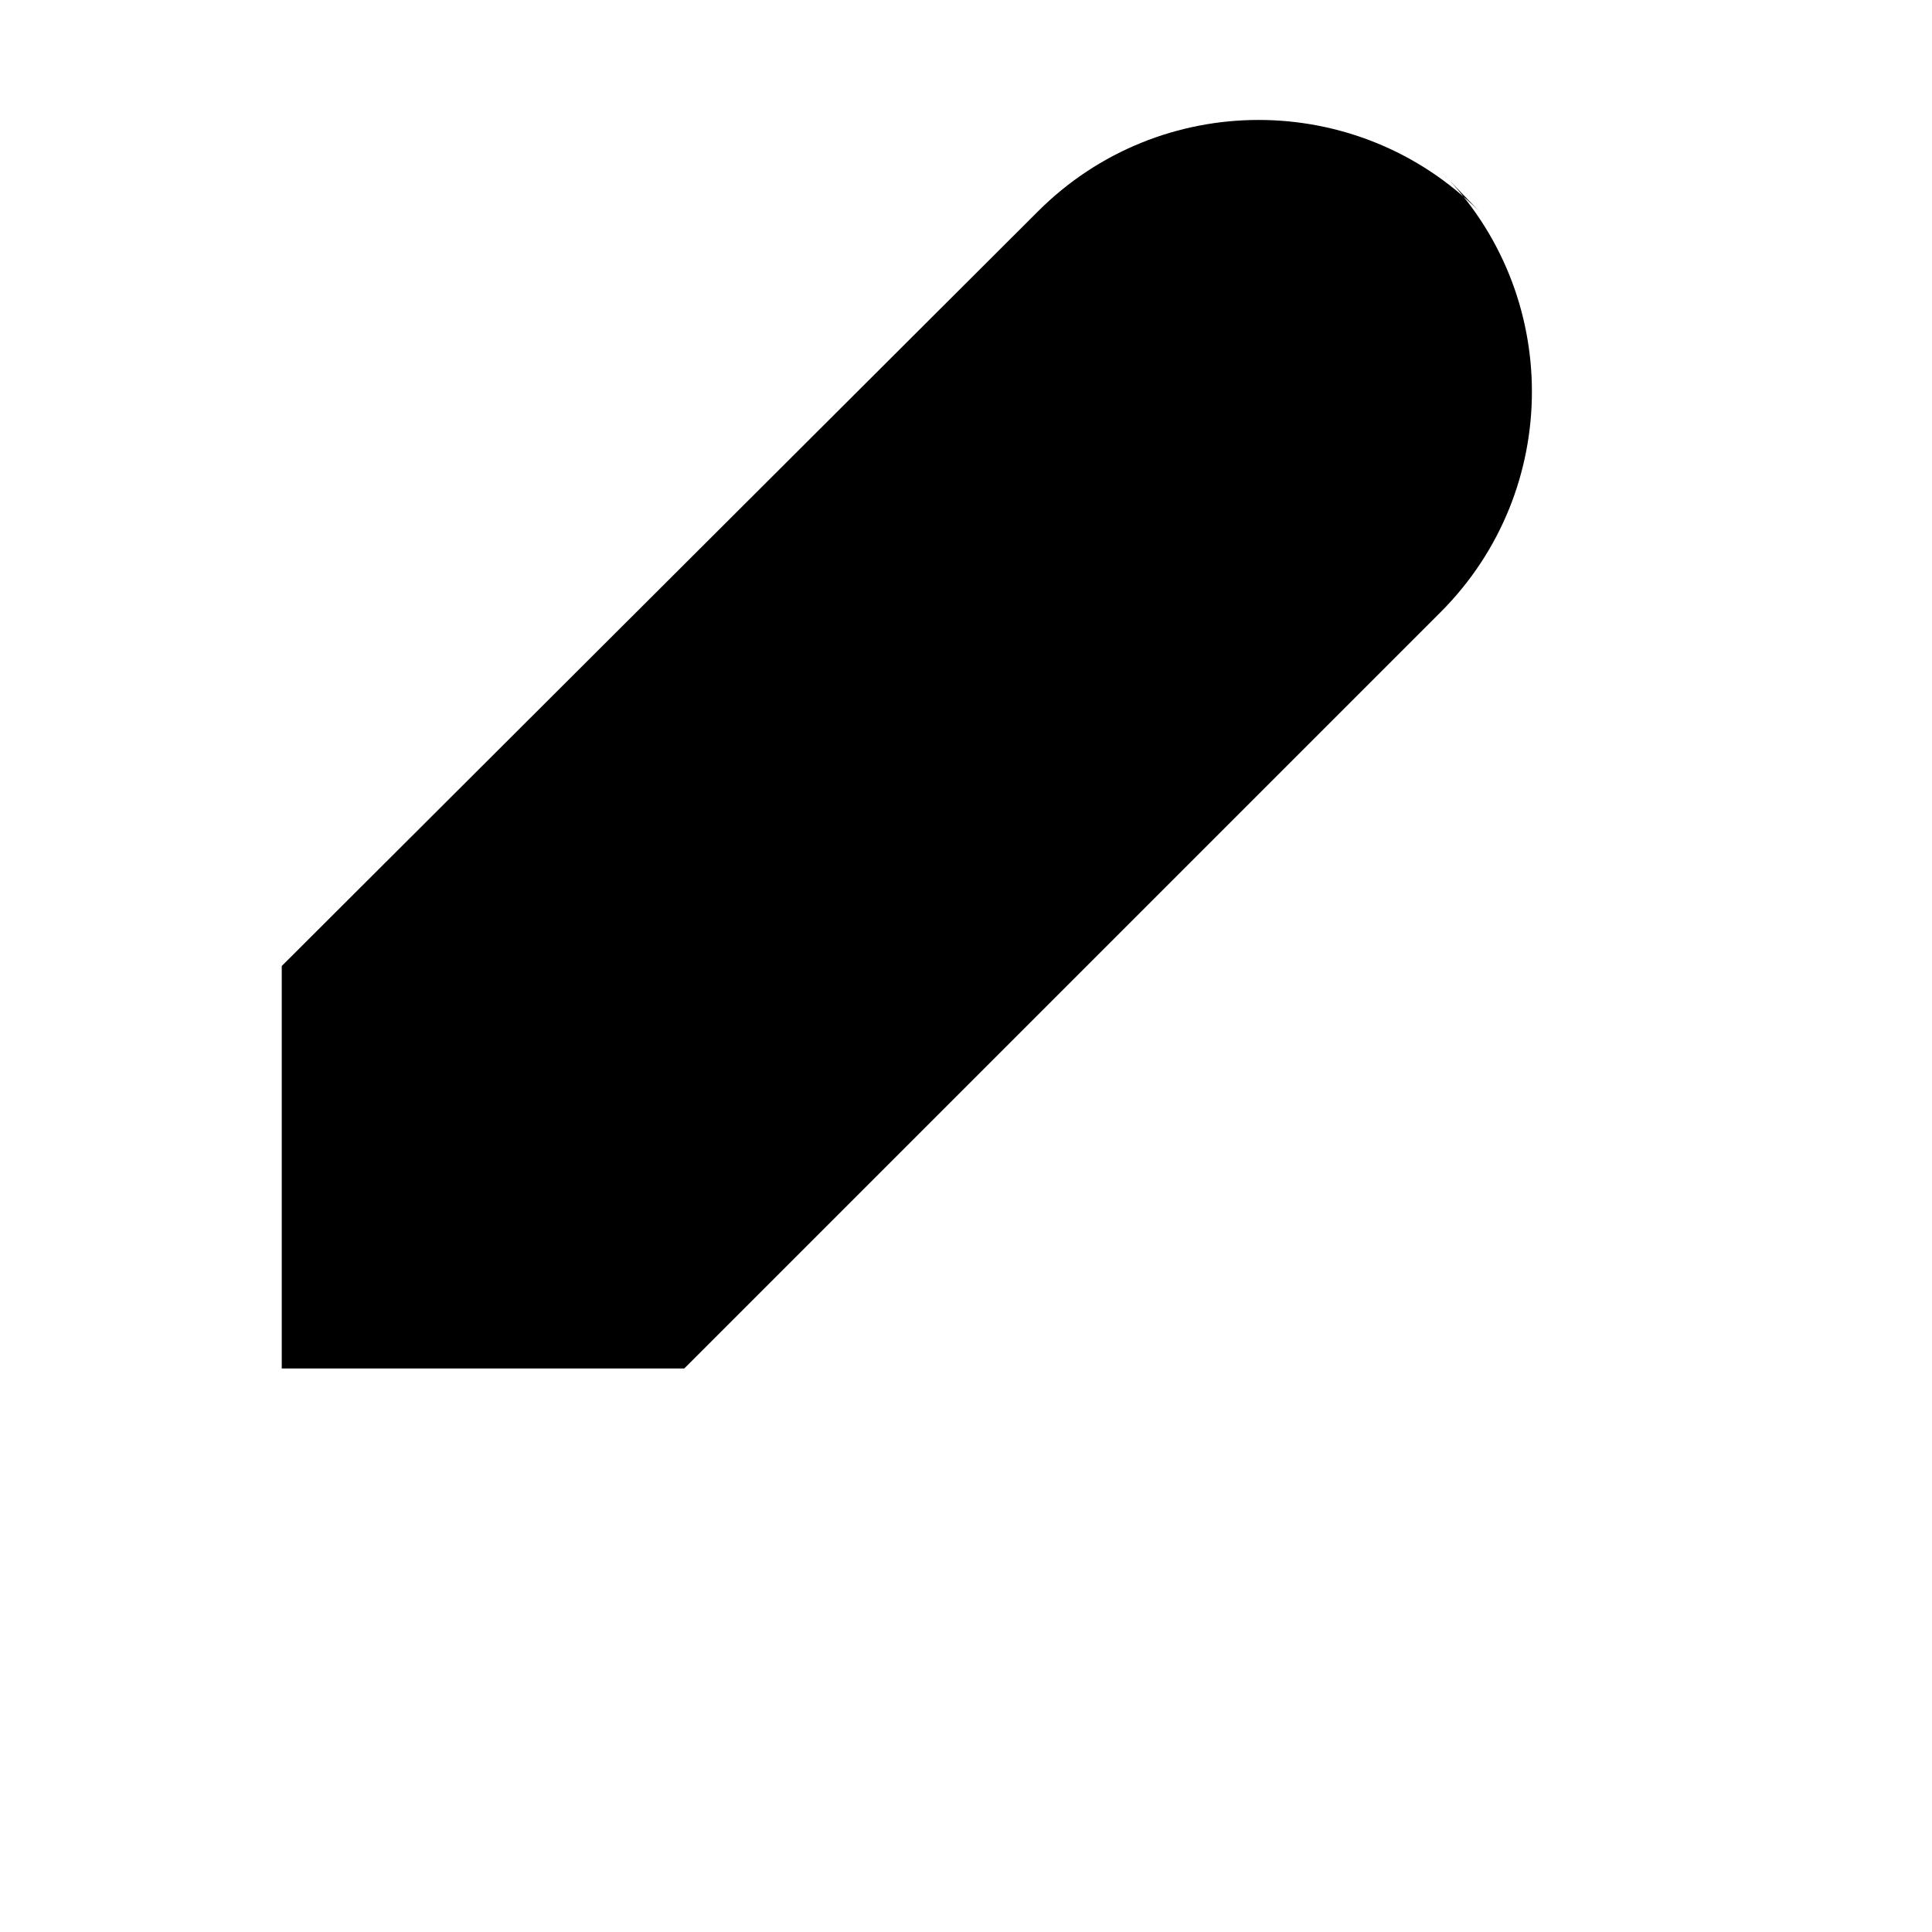
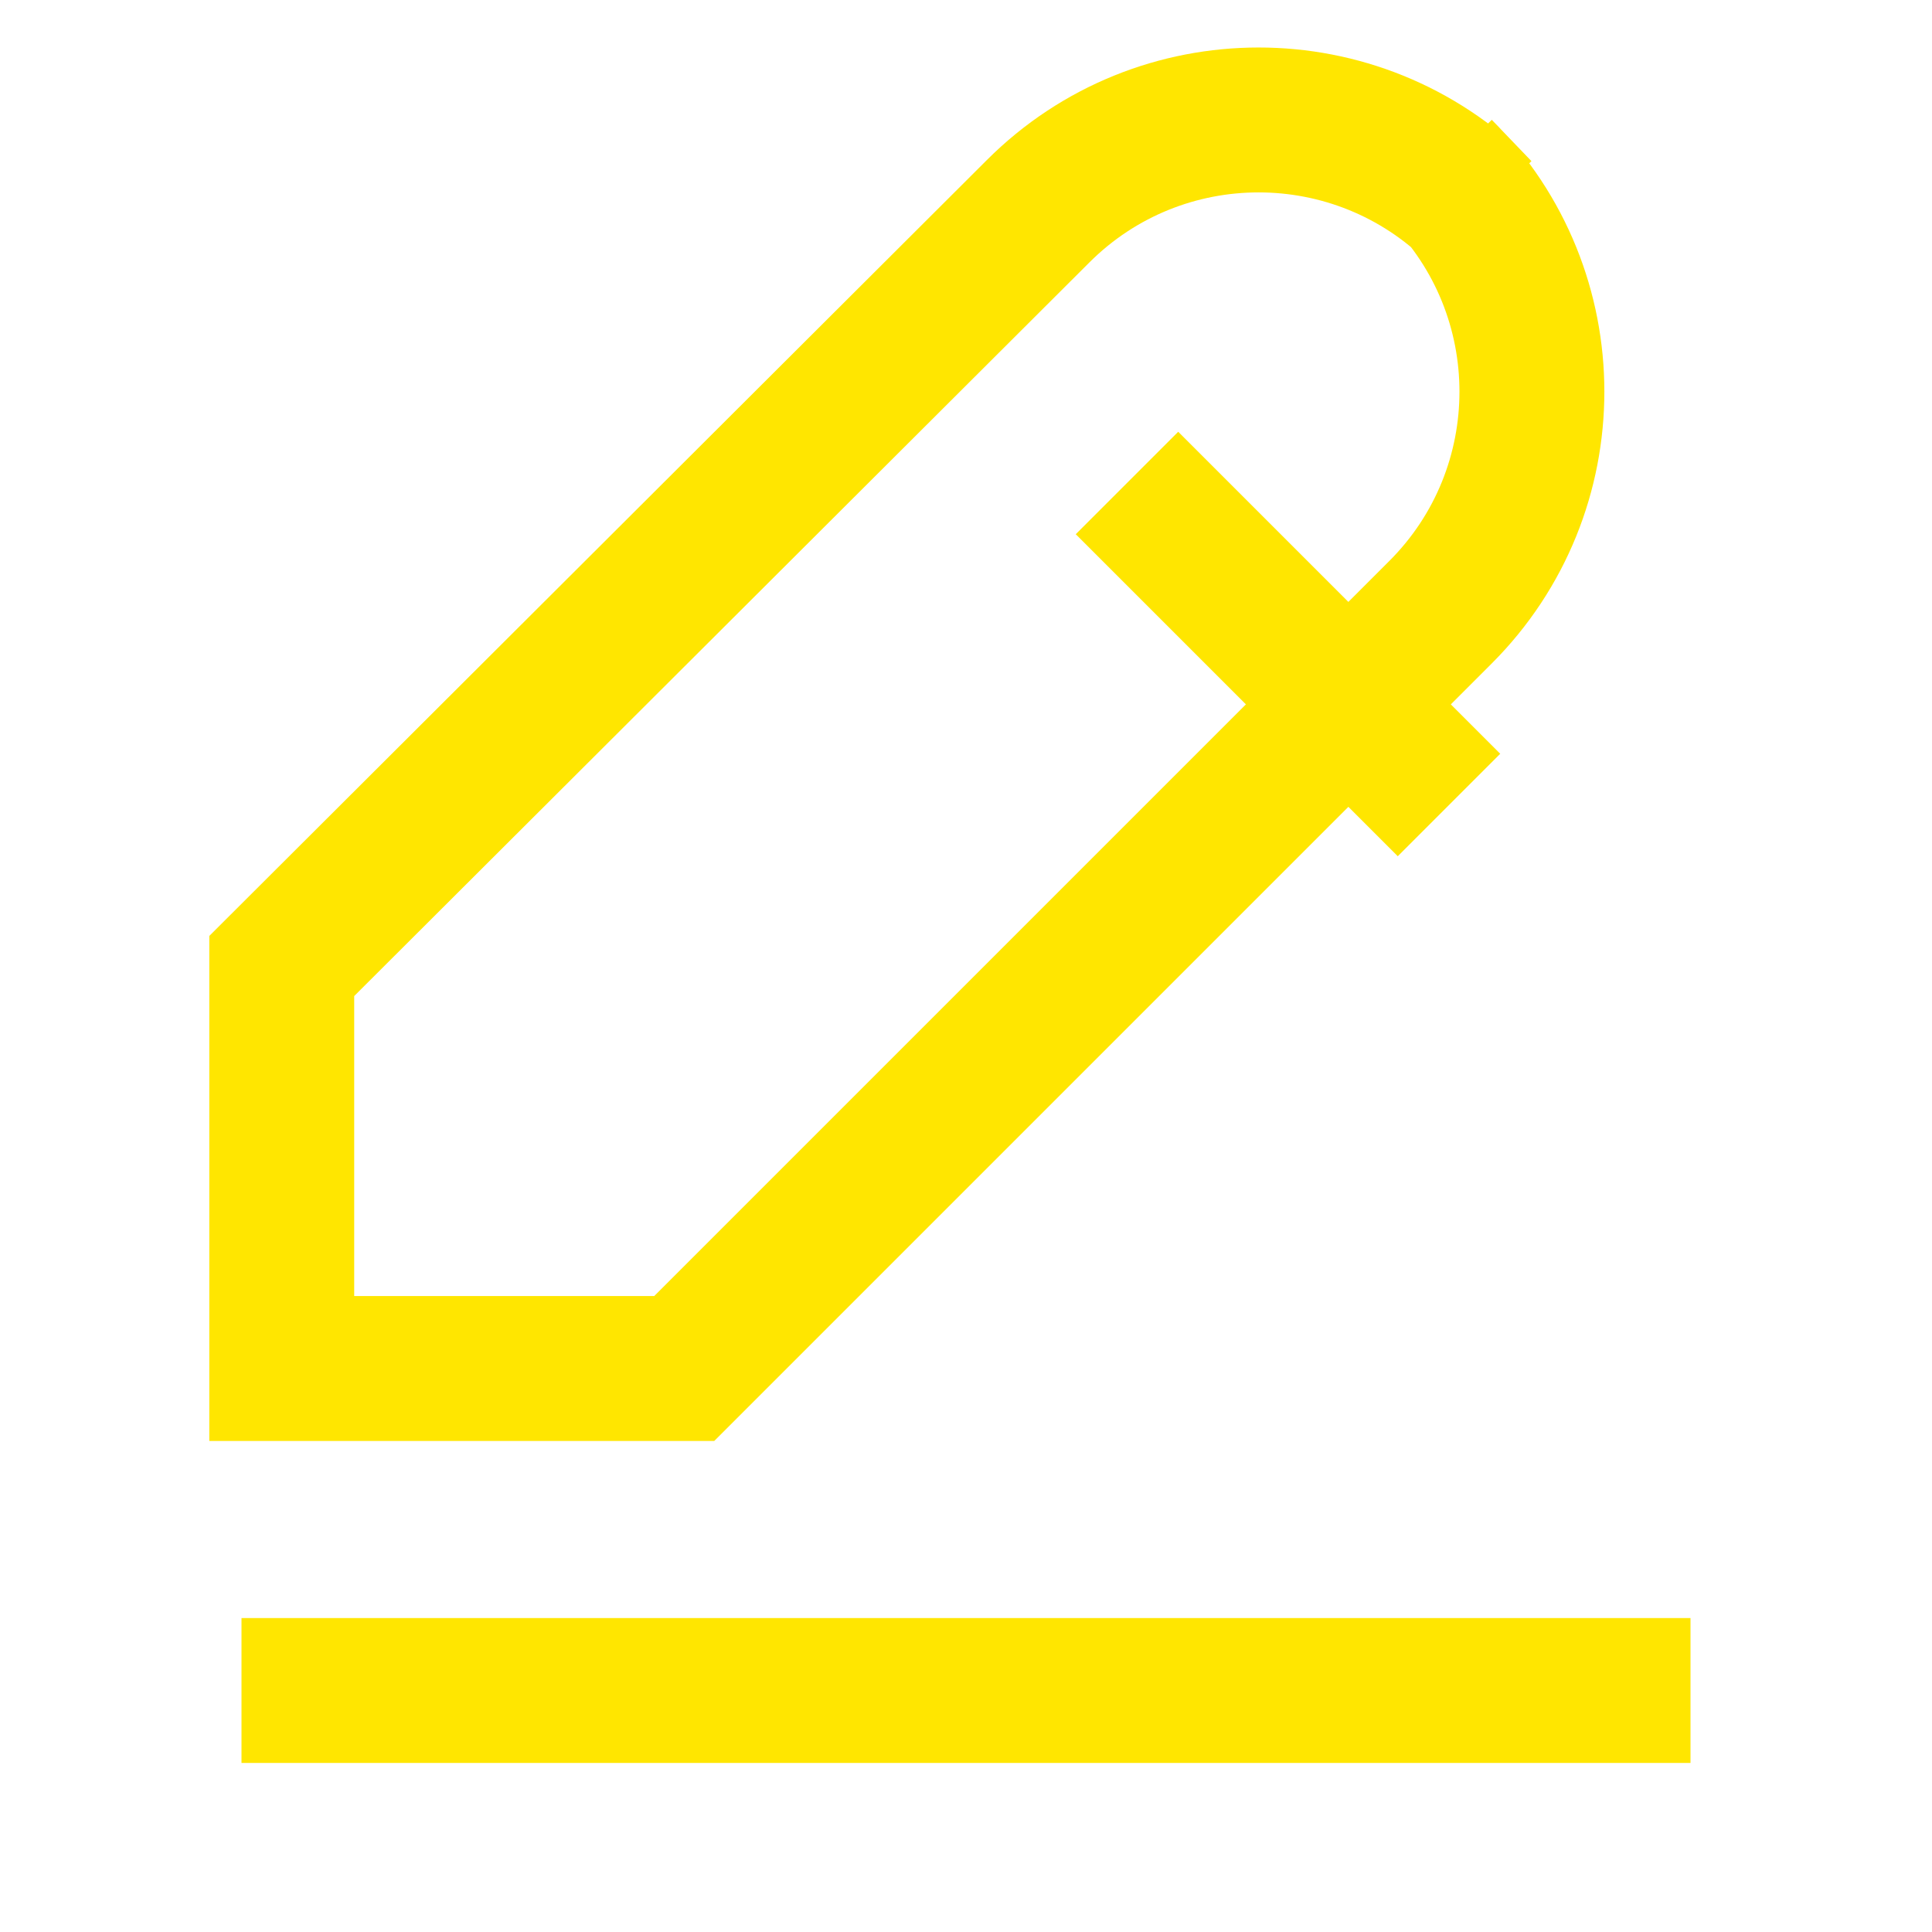
- <svg class="w-6 h-6 stroke-current stroke-[1.8] fill-none" viewBox="0 0 24 24">
+ <svg xmlns="http://www.w3.org/2000/svg" width="24" height="24" stroke="#FFE600" stroke-width="1.8" fill="none" viewBox="0 0 24 24">
  <path d="M18.375 2.625a3.875 3.875 0 0 0-5.48 0L3.5 12v5h5l9.395-9.395a3.875 3.875 0 0 0 0-5.48z" />
  <path d="M14 6l4 4" />
  <path d="M3 21h18" />
</svg>
